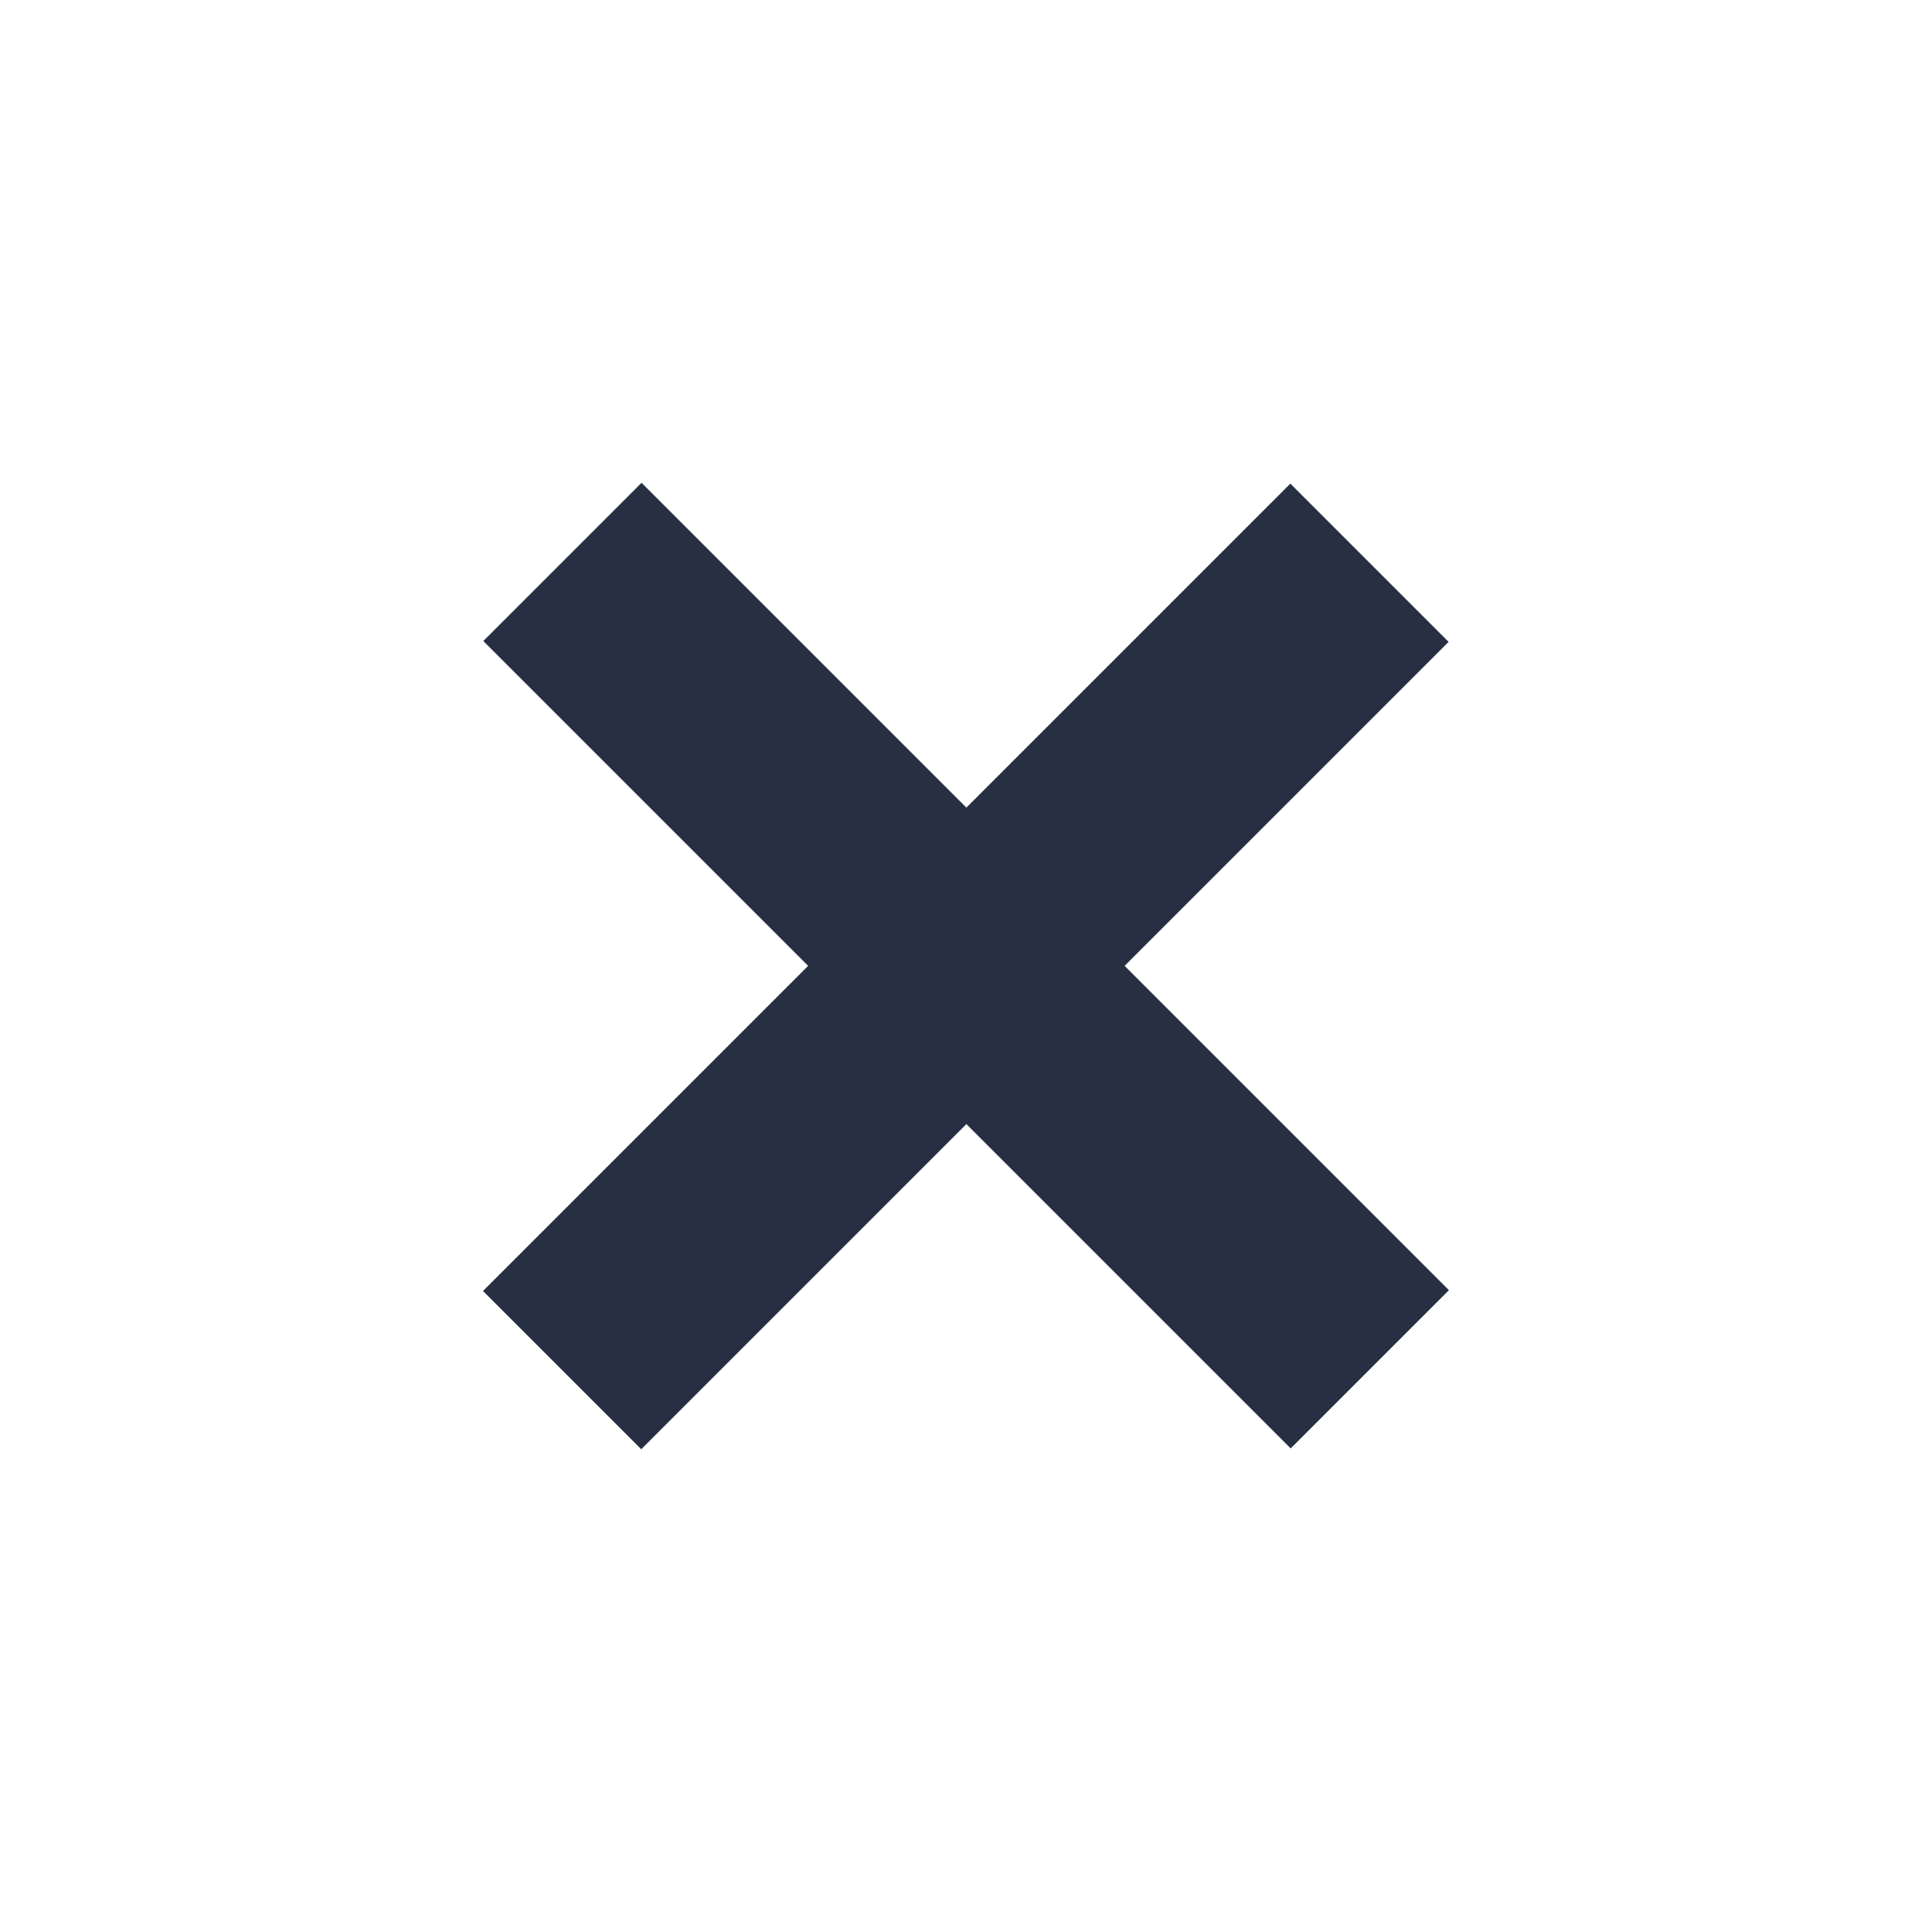
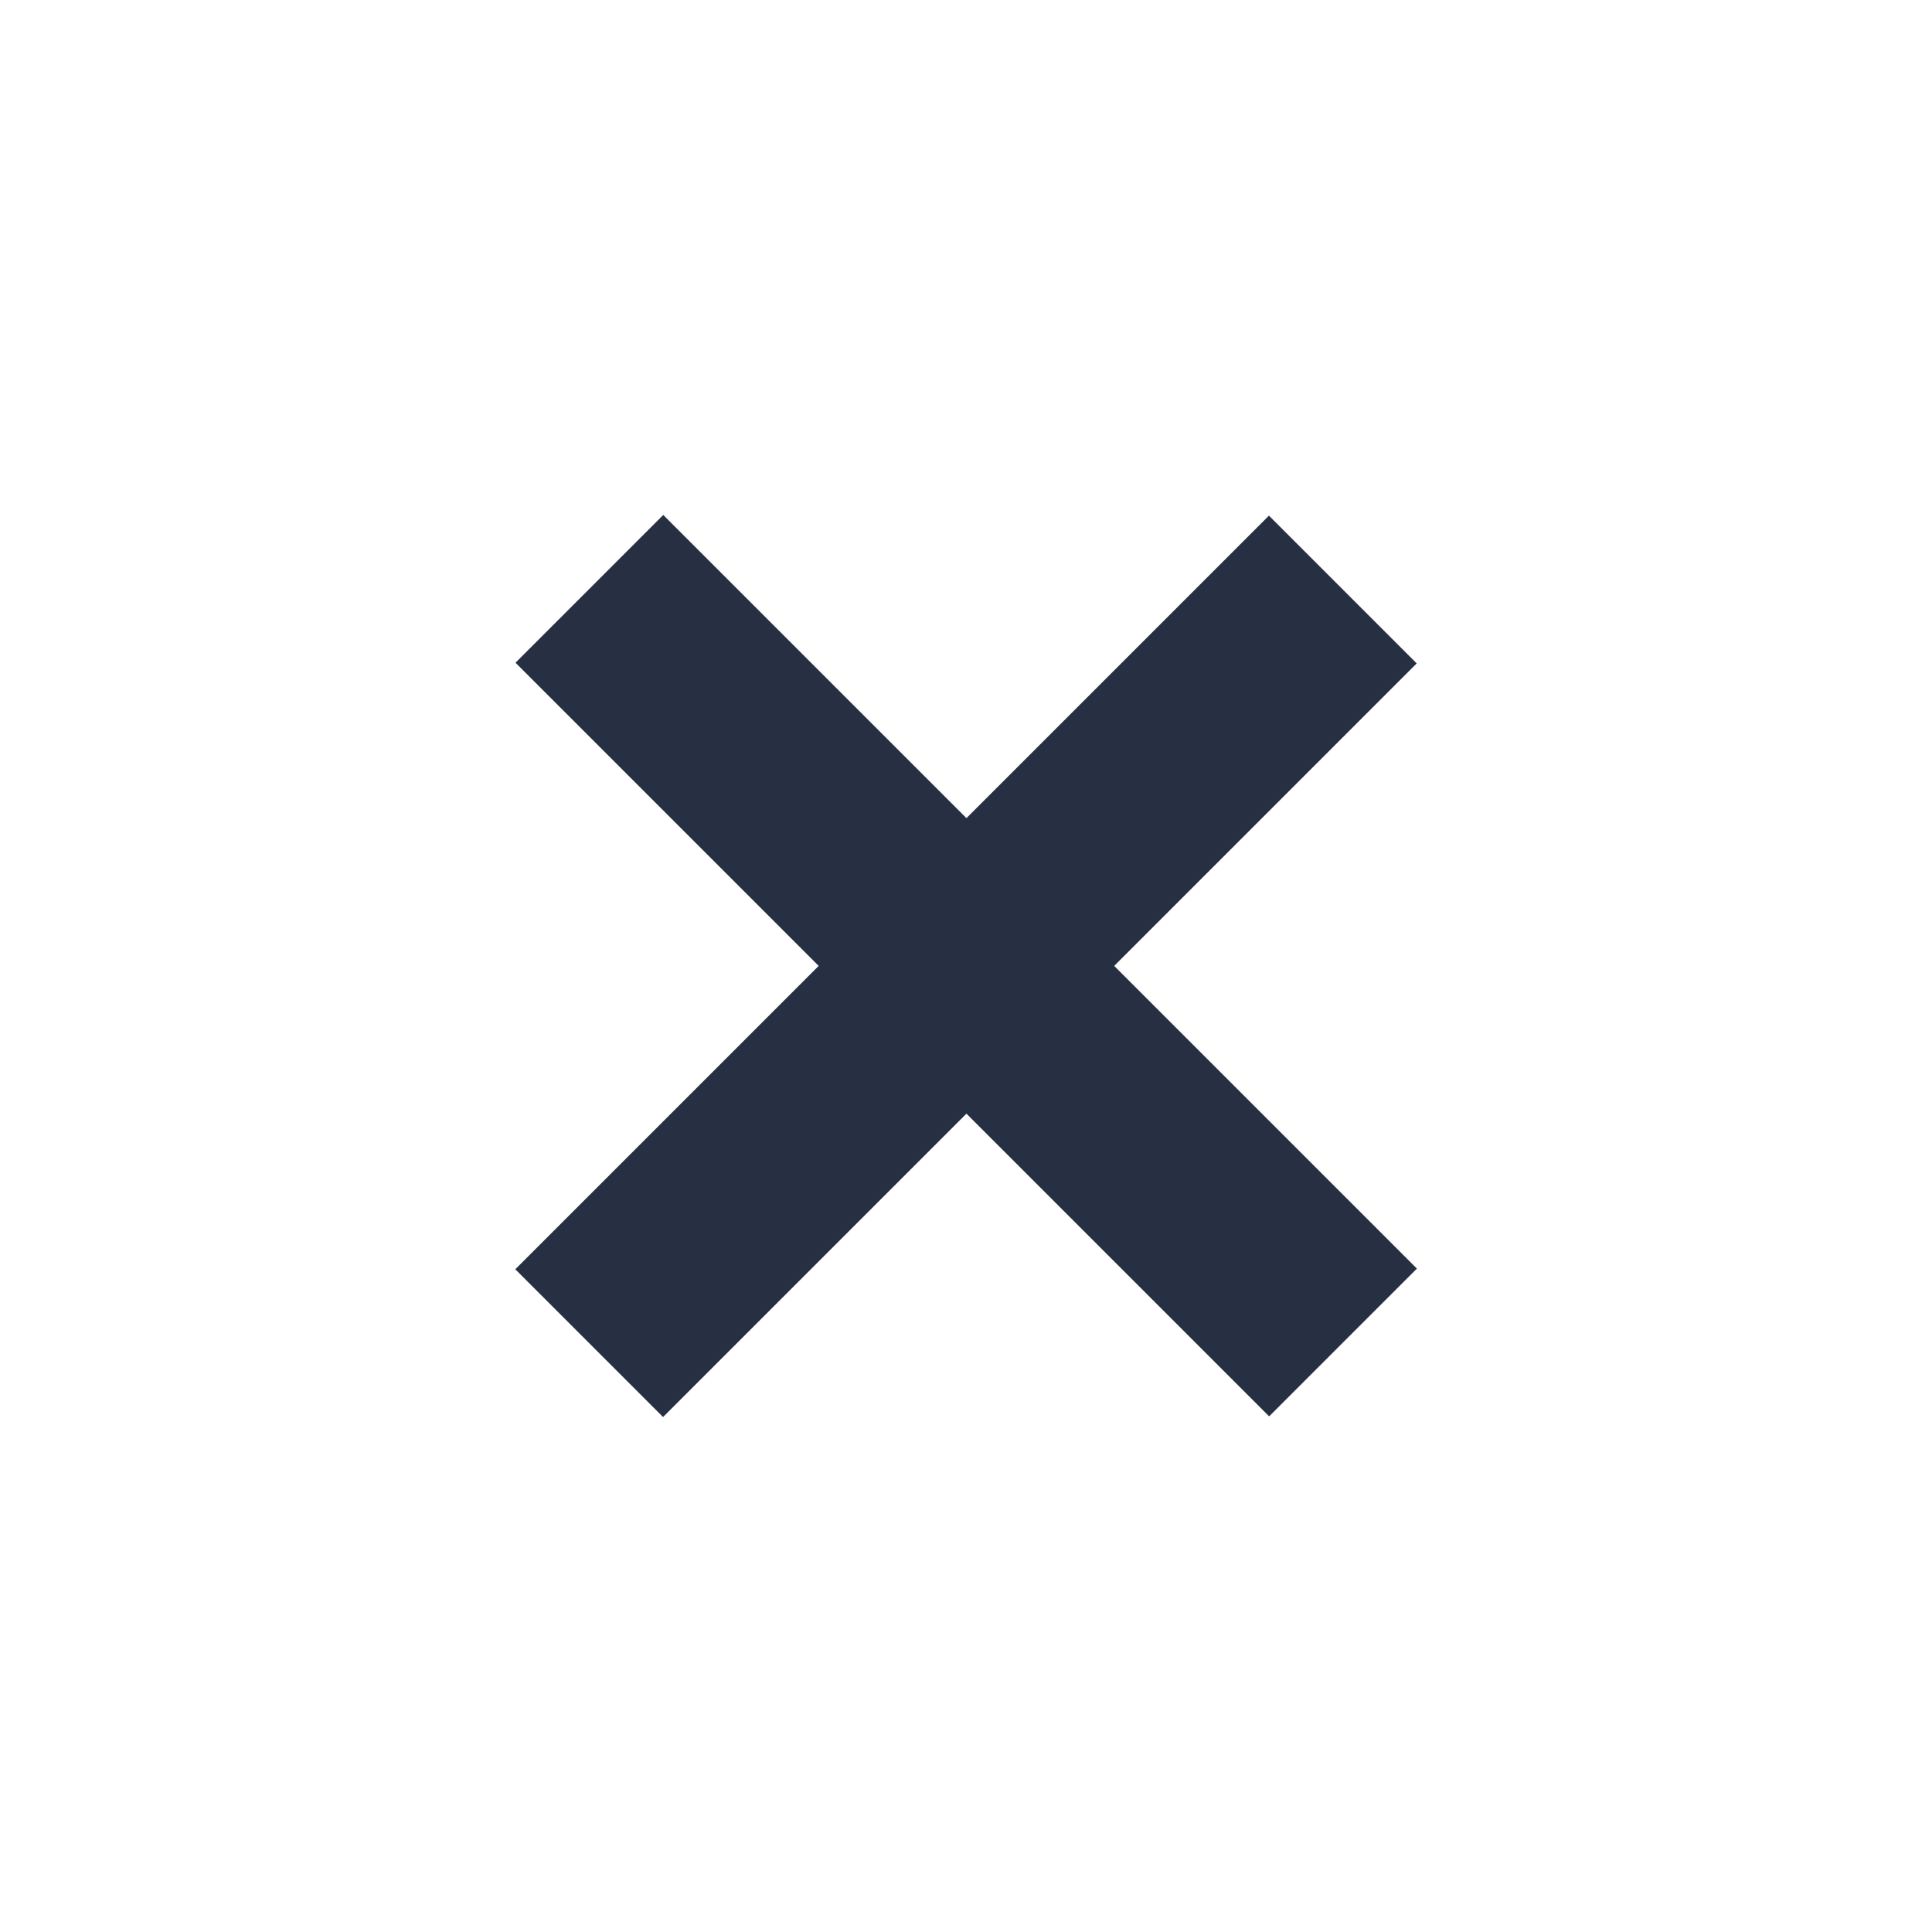
<svg xmlns="http://www.w3.org/2000/svg" version="1.1" id="Layer_1" x="0px" y="0px" viewBox="0 0 600 600" style="enable-background:new 0 0 600 600;" xml:space="preserve">
  <style type="text/css">
	.st0{fill:#272F42;}
</style>
  <g>
-     <rect x="265.3" y="122.6" transform="matrix(0.7071 -0.7071 0.7071 0.7071 -124.1834 299.9814)" class="st0" width="69.5" height="354.6" />
-     <rect x="122.6" y="265.4" transform="matrix(0.7071 -0.7071 0.7071 0.7071 -124.3646 299.9608)" class="st0" width="354.6" height="69.5" />
+     <rect x="267.6" y="134.4" transform="matrix(0.7071 -0.7071 0.7071 0.7071 -124.1624 300.0006)" class="st0" width="64.9" height="331" />
+     <rect x="134.5" y="267.7" transform="matrix(0.7071 -0.7071 0.7071 0.7071 -124.3657 299.9994)" class="st0" width="331" height="64.9" />
  </g>
</svg>
